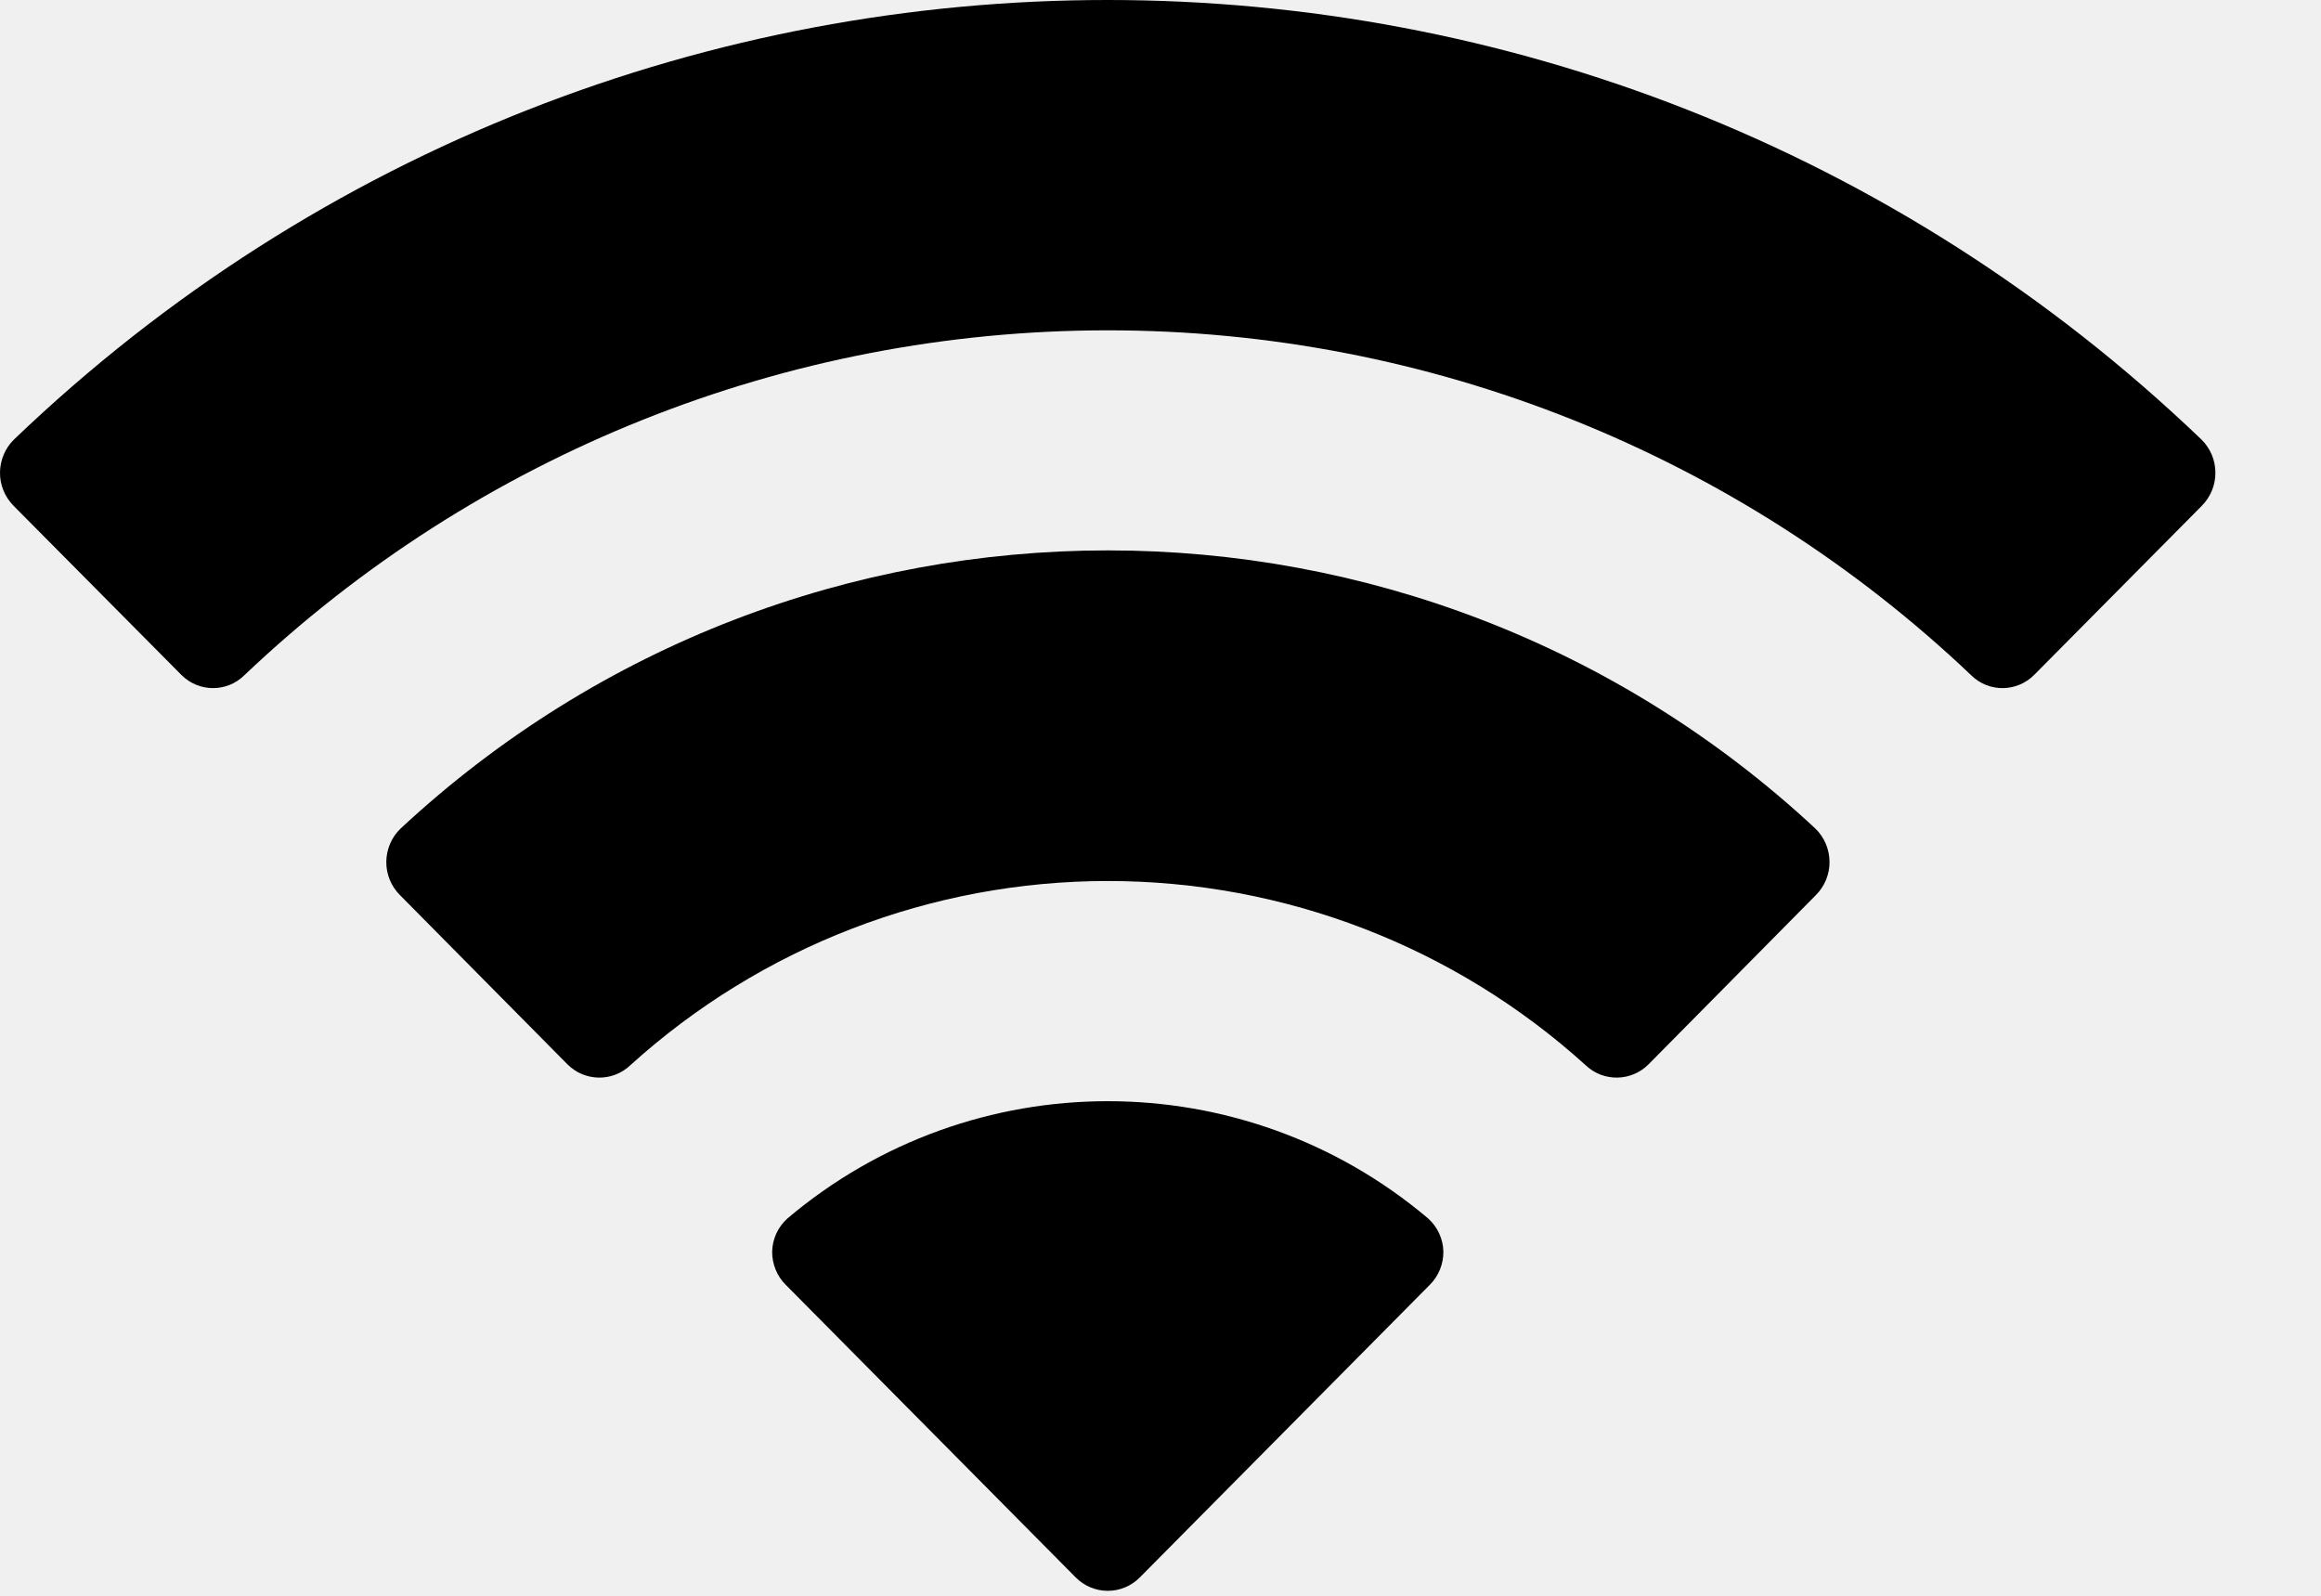
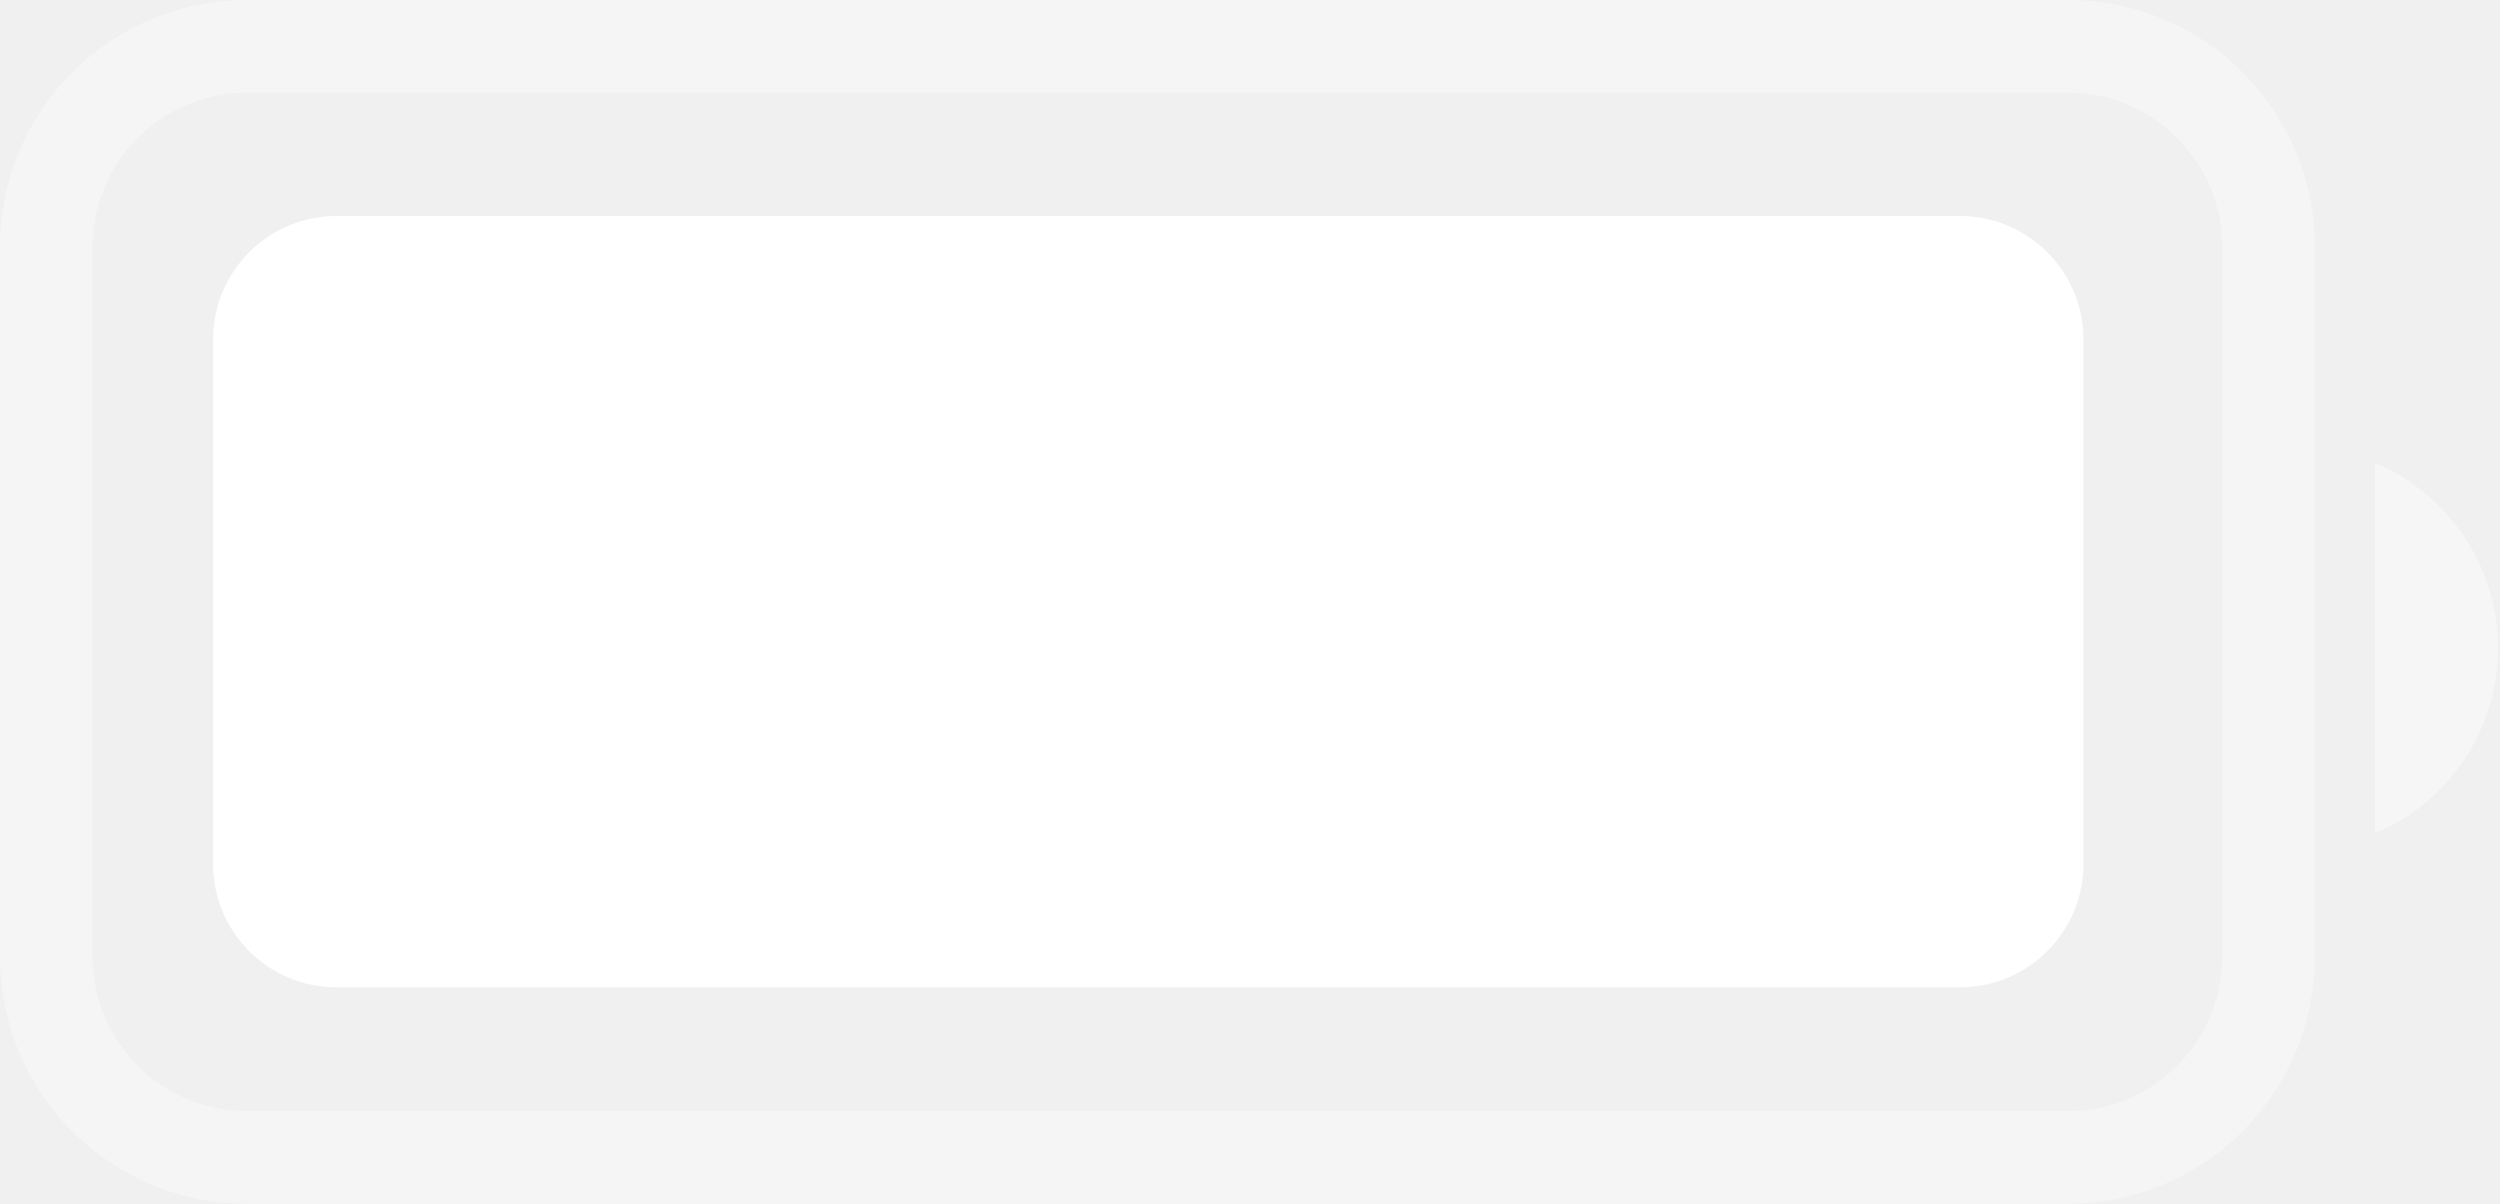
- <svg xmlns="http://www.w3.org/2000/svg" width="16" height="11" viewBox="0 0 16 11" fill="none">
-   <path fill-rule="evenodd" clip-rule="evenodd" d="M7.637 2.277C9.852 2.277 11.984 3.129 13.59 4.656C13.71 4.774 13.904 4.772 14.023 4.652L15.179 3.486C15.239 3.425 15.273 3.343 15.272 3.257C15.272 3.172 15.237 3.09 15.176 3.03C10.961 -1.01 4.311 -1.01 0.096 3.03C0.035 3.09 0.001 3.171 6.9736e-06 3.257C-0.001 3.343 0.033 3.425 0.093 3.486L1.25 4.652C1.369 4.772 1.562 4.774 1.683 4.656C3.289 3.129 5.42 2.277 7.637 2.277ZM7.637 6.073C8.854 6.073 10.028 6.525 10.931 7.343C11.053 7.459 11.245 7.456 11.364 7.337L12.518 6.17C12.579 6.109 12.613 6.026 12.612 5.94C12.611 5.853 12.576 5.771 12.514 5.711C9.766 3.155 5.51 3.155 2.762 5.711C2.699 5.771 2.664 5.854 2.663 5.94C2.662 6.026 2.696 6.109 2.757 6.17L3.912 7.337C4.031 7.456 4.223 7.459 4.345 7.343C5.247 6.526 6.42 6.073 7.637 6.073ZM9.95 8.627C9.951 8.713 9.917 8.797 9.856 8.857L7.858 10.873C7.8 10.932 7.72 10.966 7.637 10.966C7.553 10.966 7.473 10.932 7.415 10.873L5.417 8.857C5.356 8.797 5.322 8.713 5.323 8.627C5.325 8.54 5.363 8.458 5.427 8.4C6.702 7.321 8.571 7.321 9.846 8.4C9.91 8.458 9.948 8.54 9.95 8.627Z" fill="black" />
+ <svg xmlns="http://www.w3.org/2000/svg" width="27" height="13" viewBox="0 0 27 13" fill="none">
+   <path opacity="0.35" d="M0.5 2.667C0.5 1.47 1.47 0.5 2.667 0.5H22.333C23.53 0.5 24.5 1.47 24.5 2.667V10.333C24.5 11.53 23.53 12.5 22.333 12.5H2.667C1.47 12.5 0.5 11.53 0.5 10.333V2.667Z" stroke="white" />
+   <path opacity="0.4" d="M25.65 5V9C26.455 8.661 26.978 7.873 26.978 7C26.978 6.127 26.455 5.339 25.65 5Z" fill="white" />
+   <path d="M2.301 3.667C2.301 2.93 2.898 2.333 3.634 2.333H21.167C21.904 2.333 22.501 2.93 22.501 3.667V9.33C22.501 10.066 21.904 10.663 21.167 10.663H3.634C2.898 10.663 2.301 10.066 2.301 9.33V3.667Z" fill="white" />
</svg>
